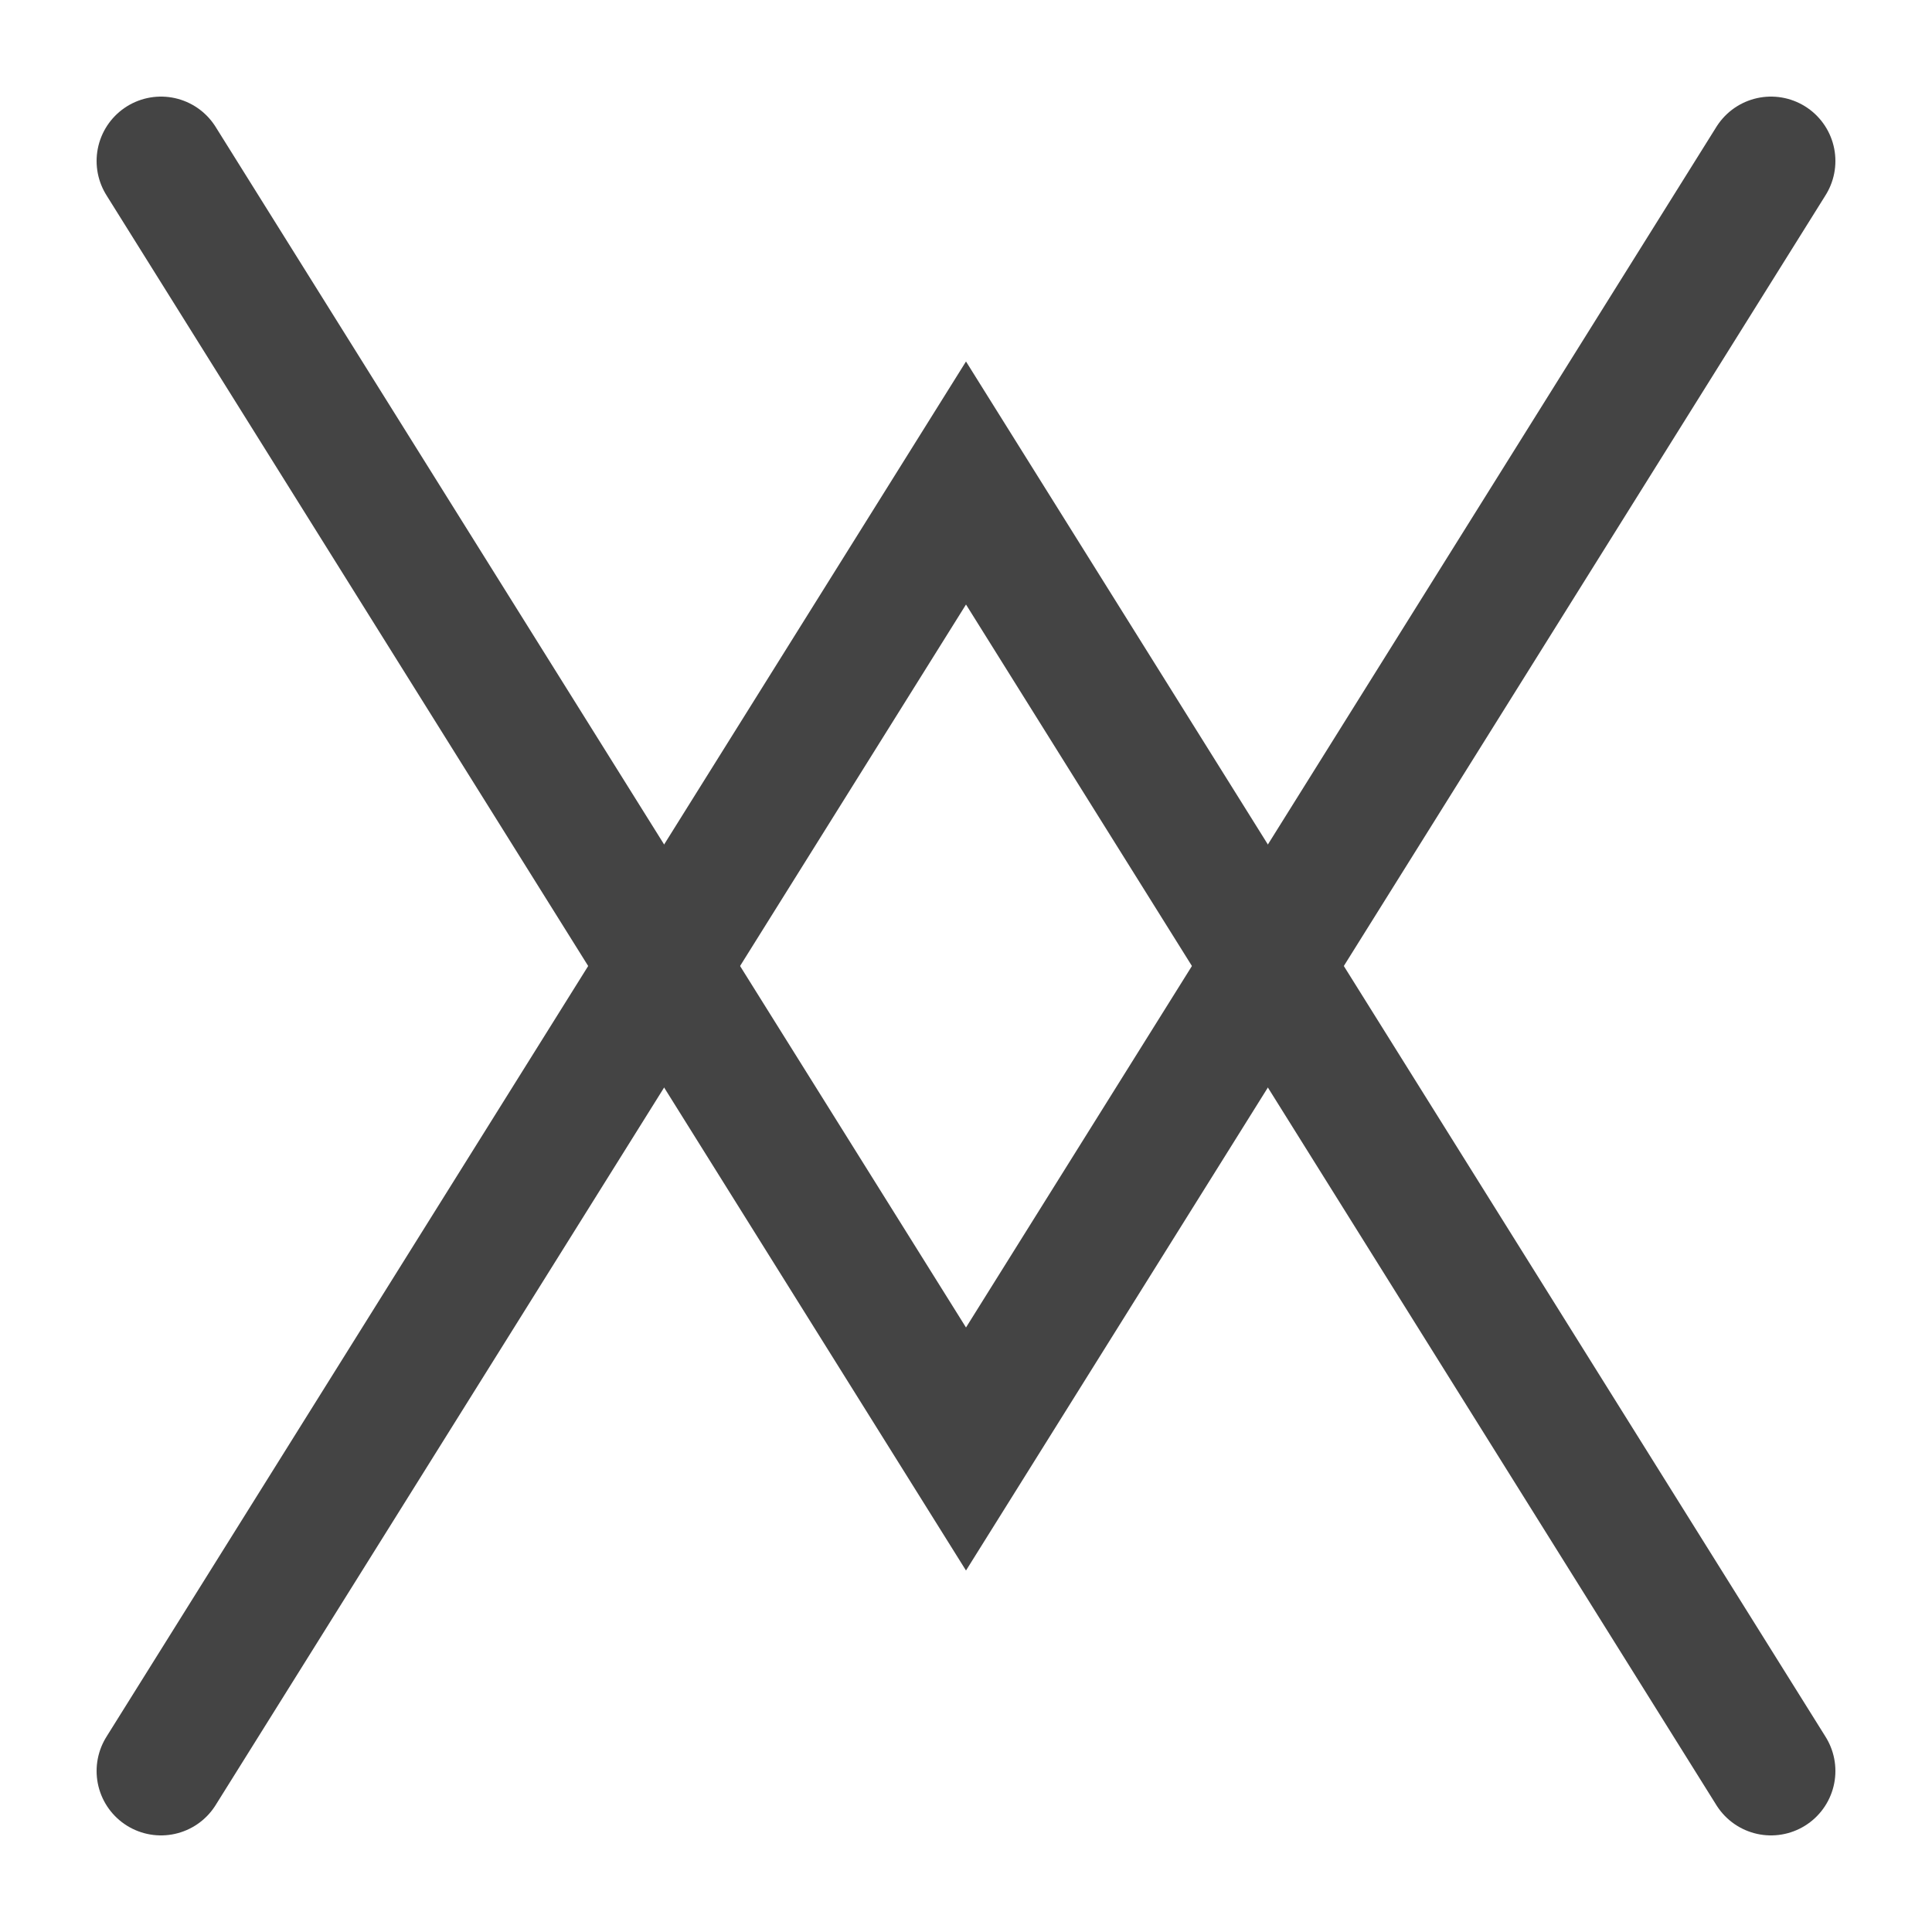
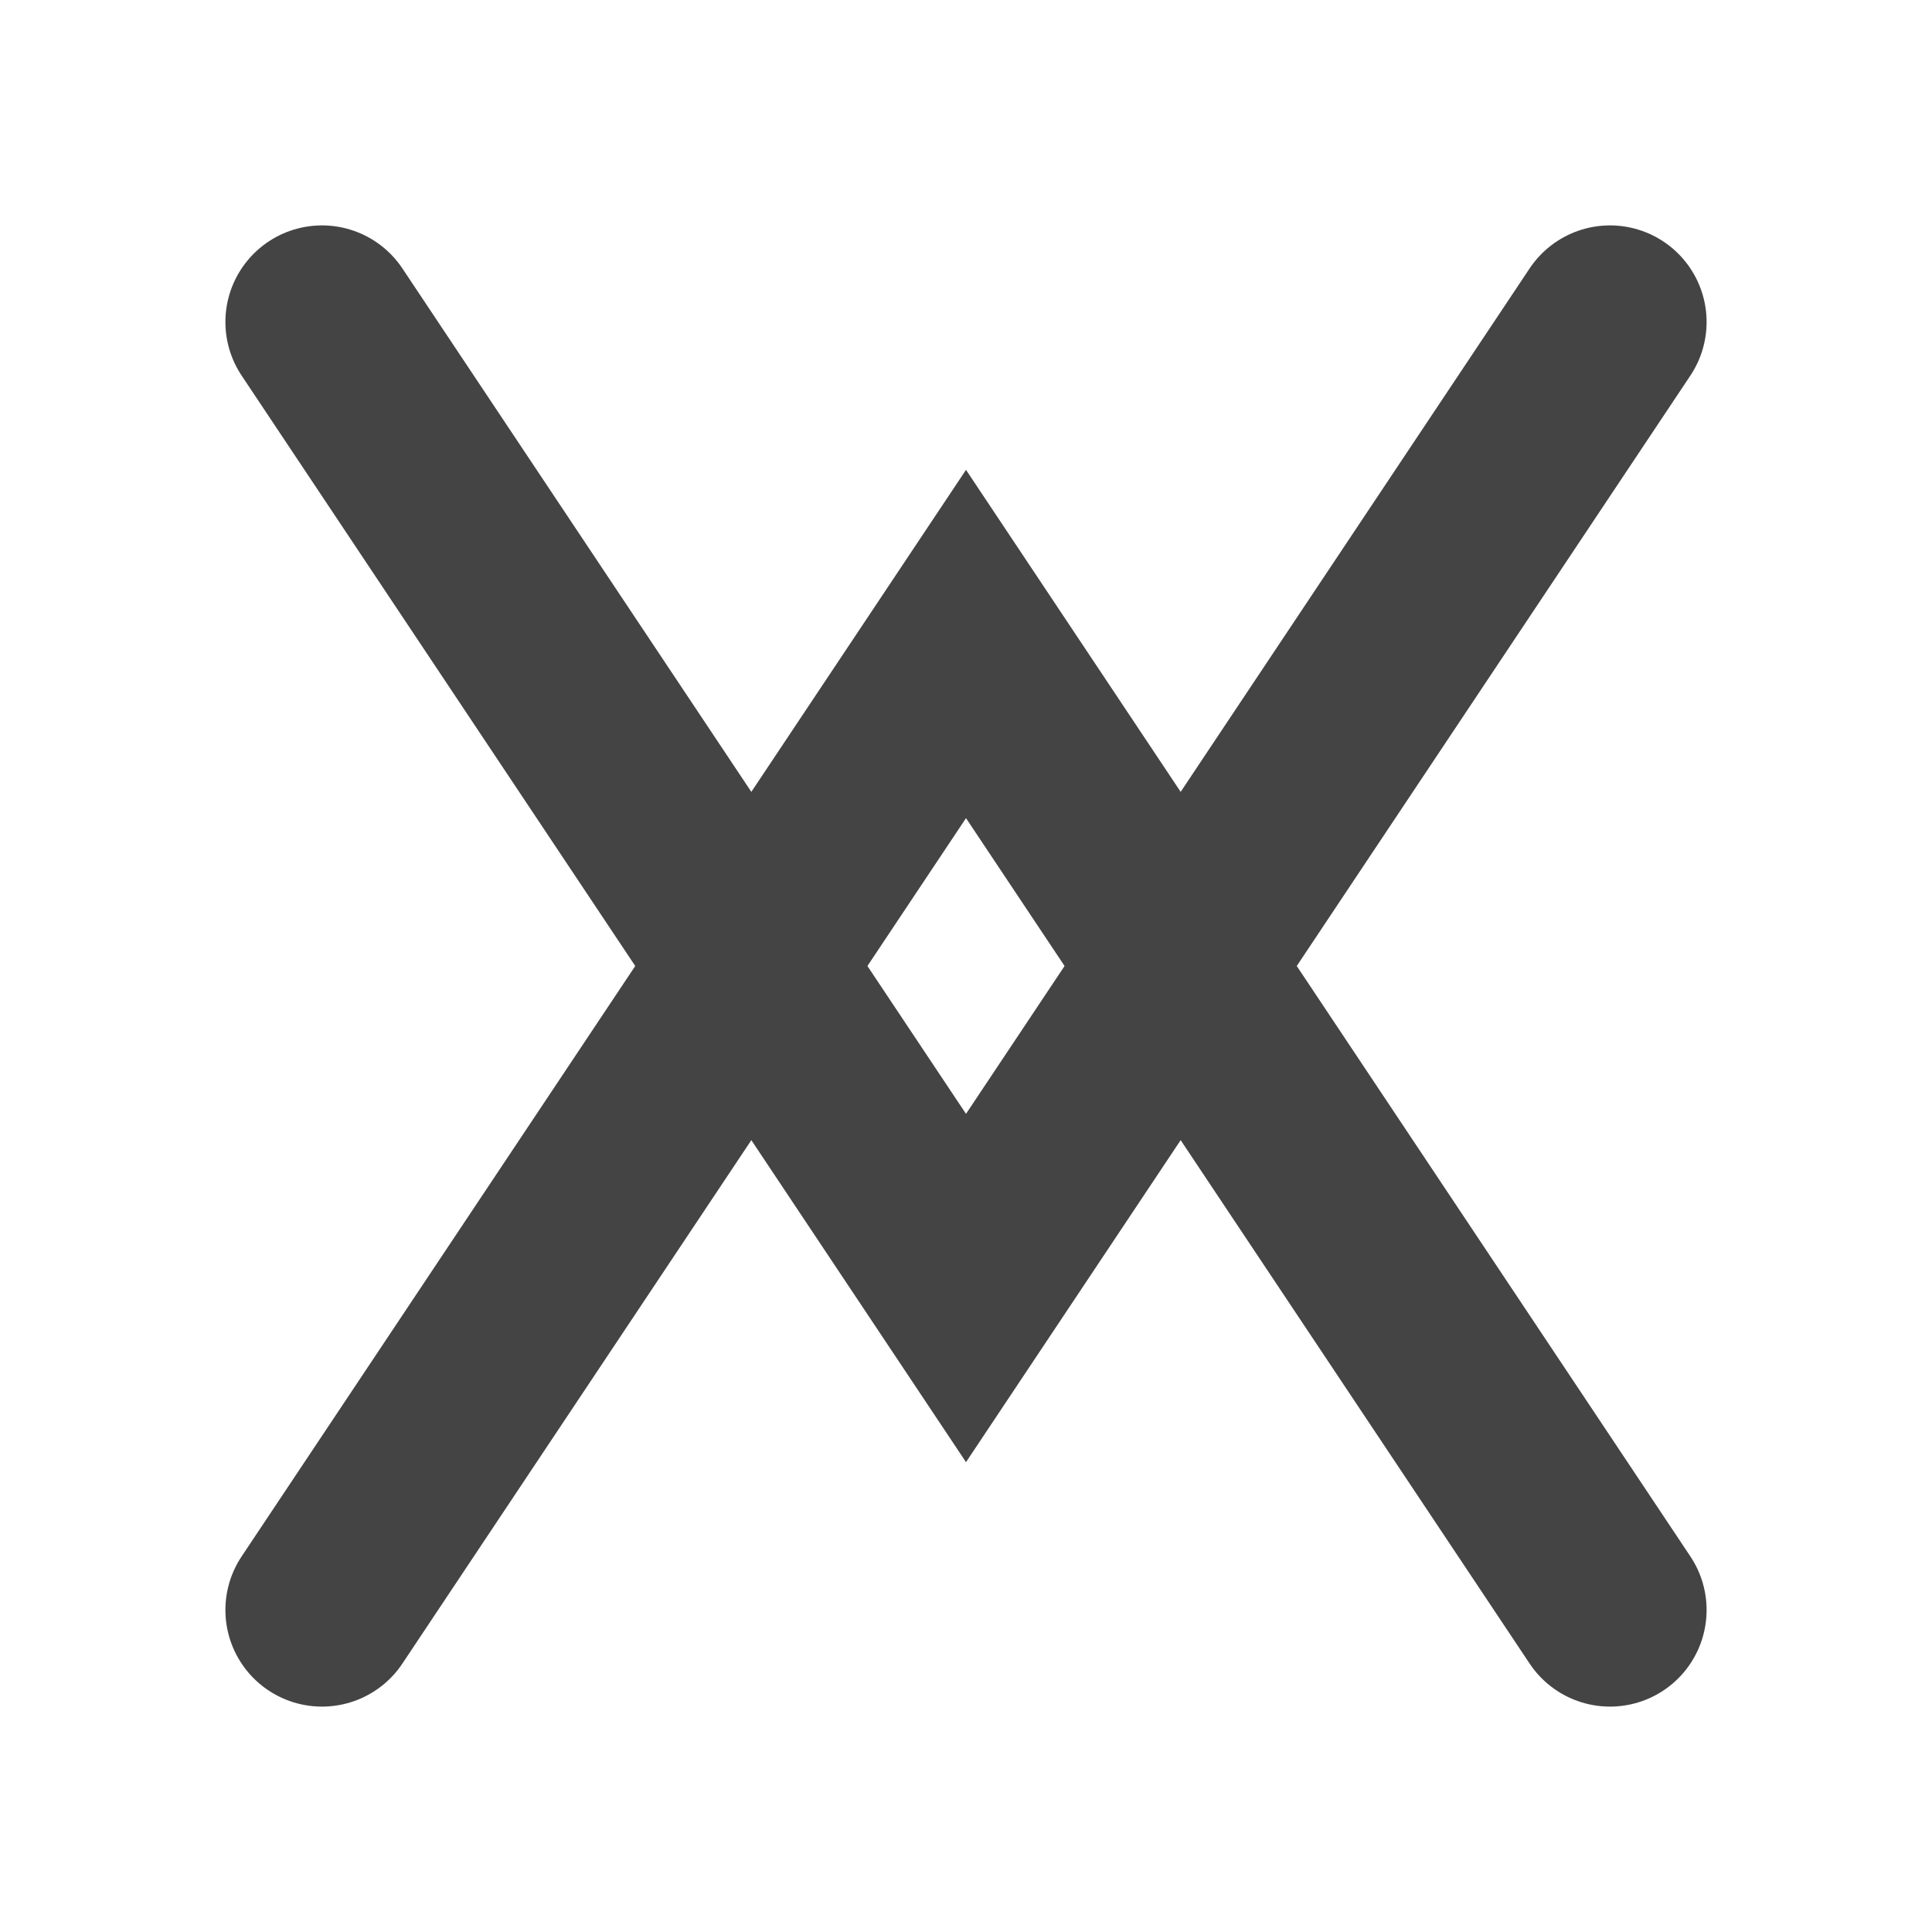
<svg xmlns="http://www.w3.org/2000/svg" width="120" height="120">
  <g>
    <g>
-       <polyline stroke-width="8" stroke="#444444" stroke-linecap="round" fill="none" points="10,110 60,30 110,110" />
-       <polyline stroke-width="8" stroke="#444444" stroke-linecap="round" fill="none" points="10,10 60,90 110,10" />
+       <polyline stroke-width="12" stroke="#444444" stroke-linecap="round" fill="none" points="20,100 60,40 100,100" />
+       <polyline stroke-width="12" stroke="#444444" stroke-linecap="round" fill="none" points="20,20 60,80 100,20" />
    </g>
  </g>
</svg>
